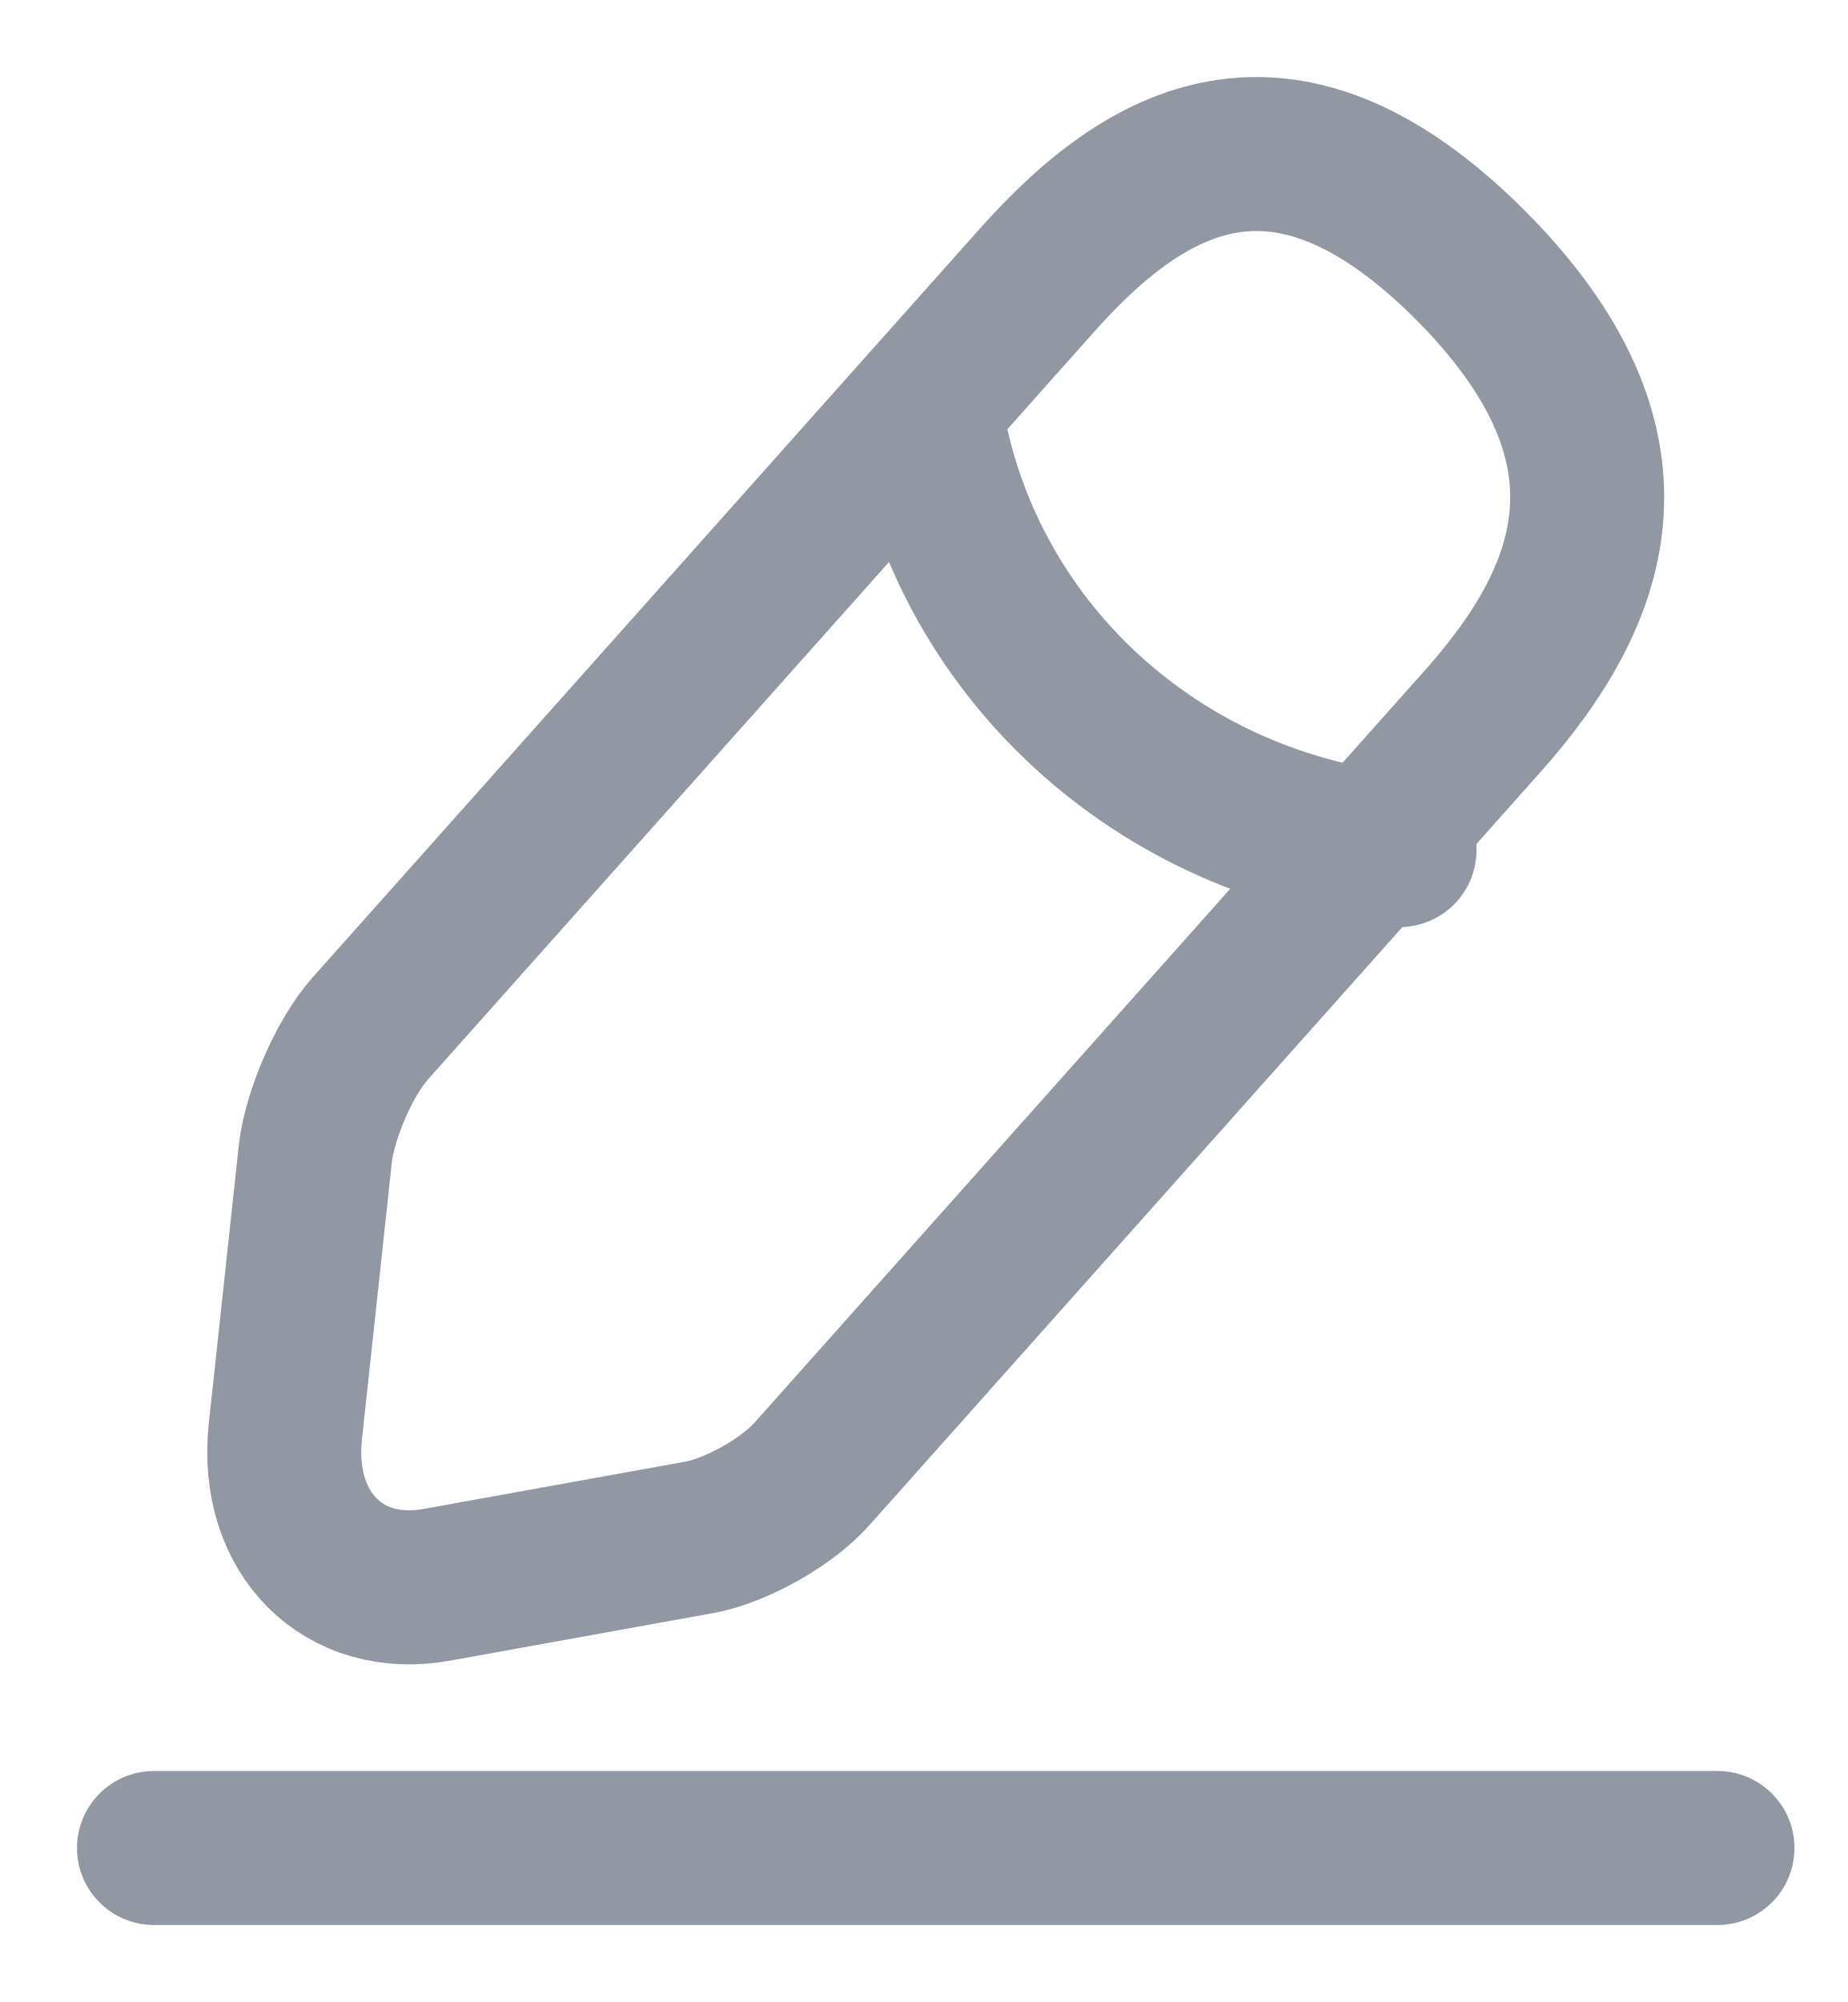
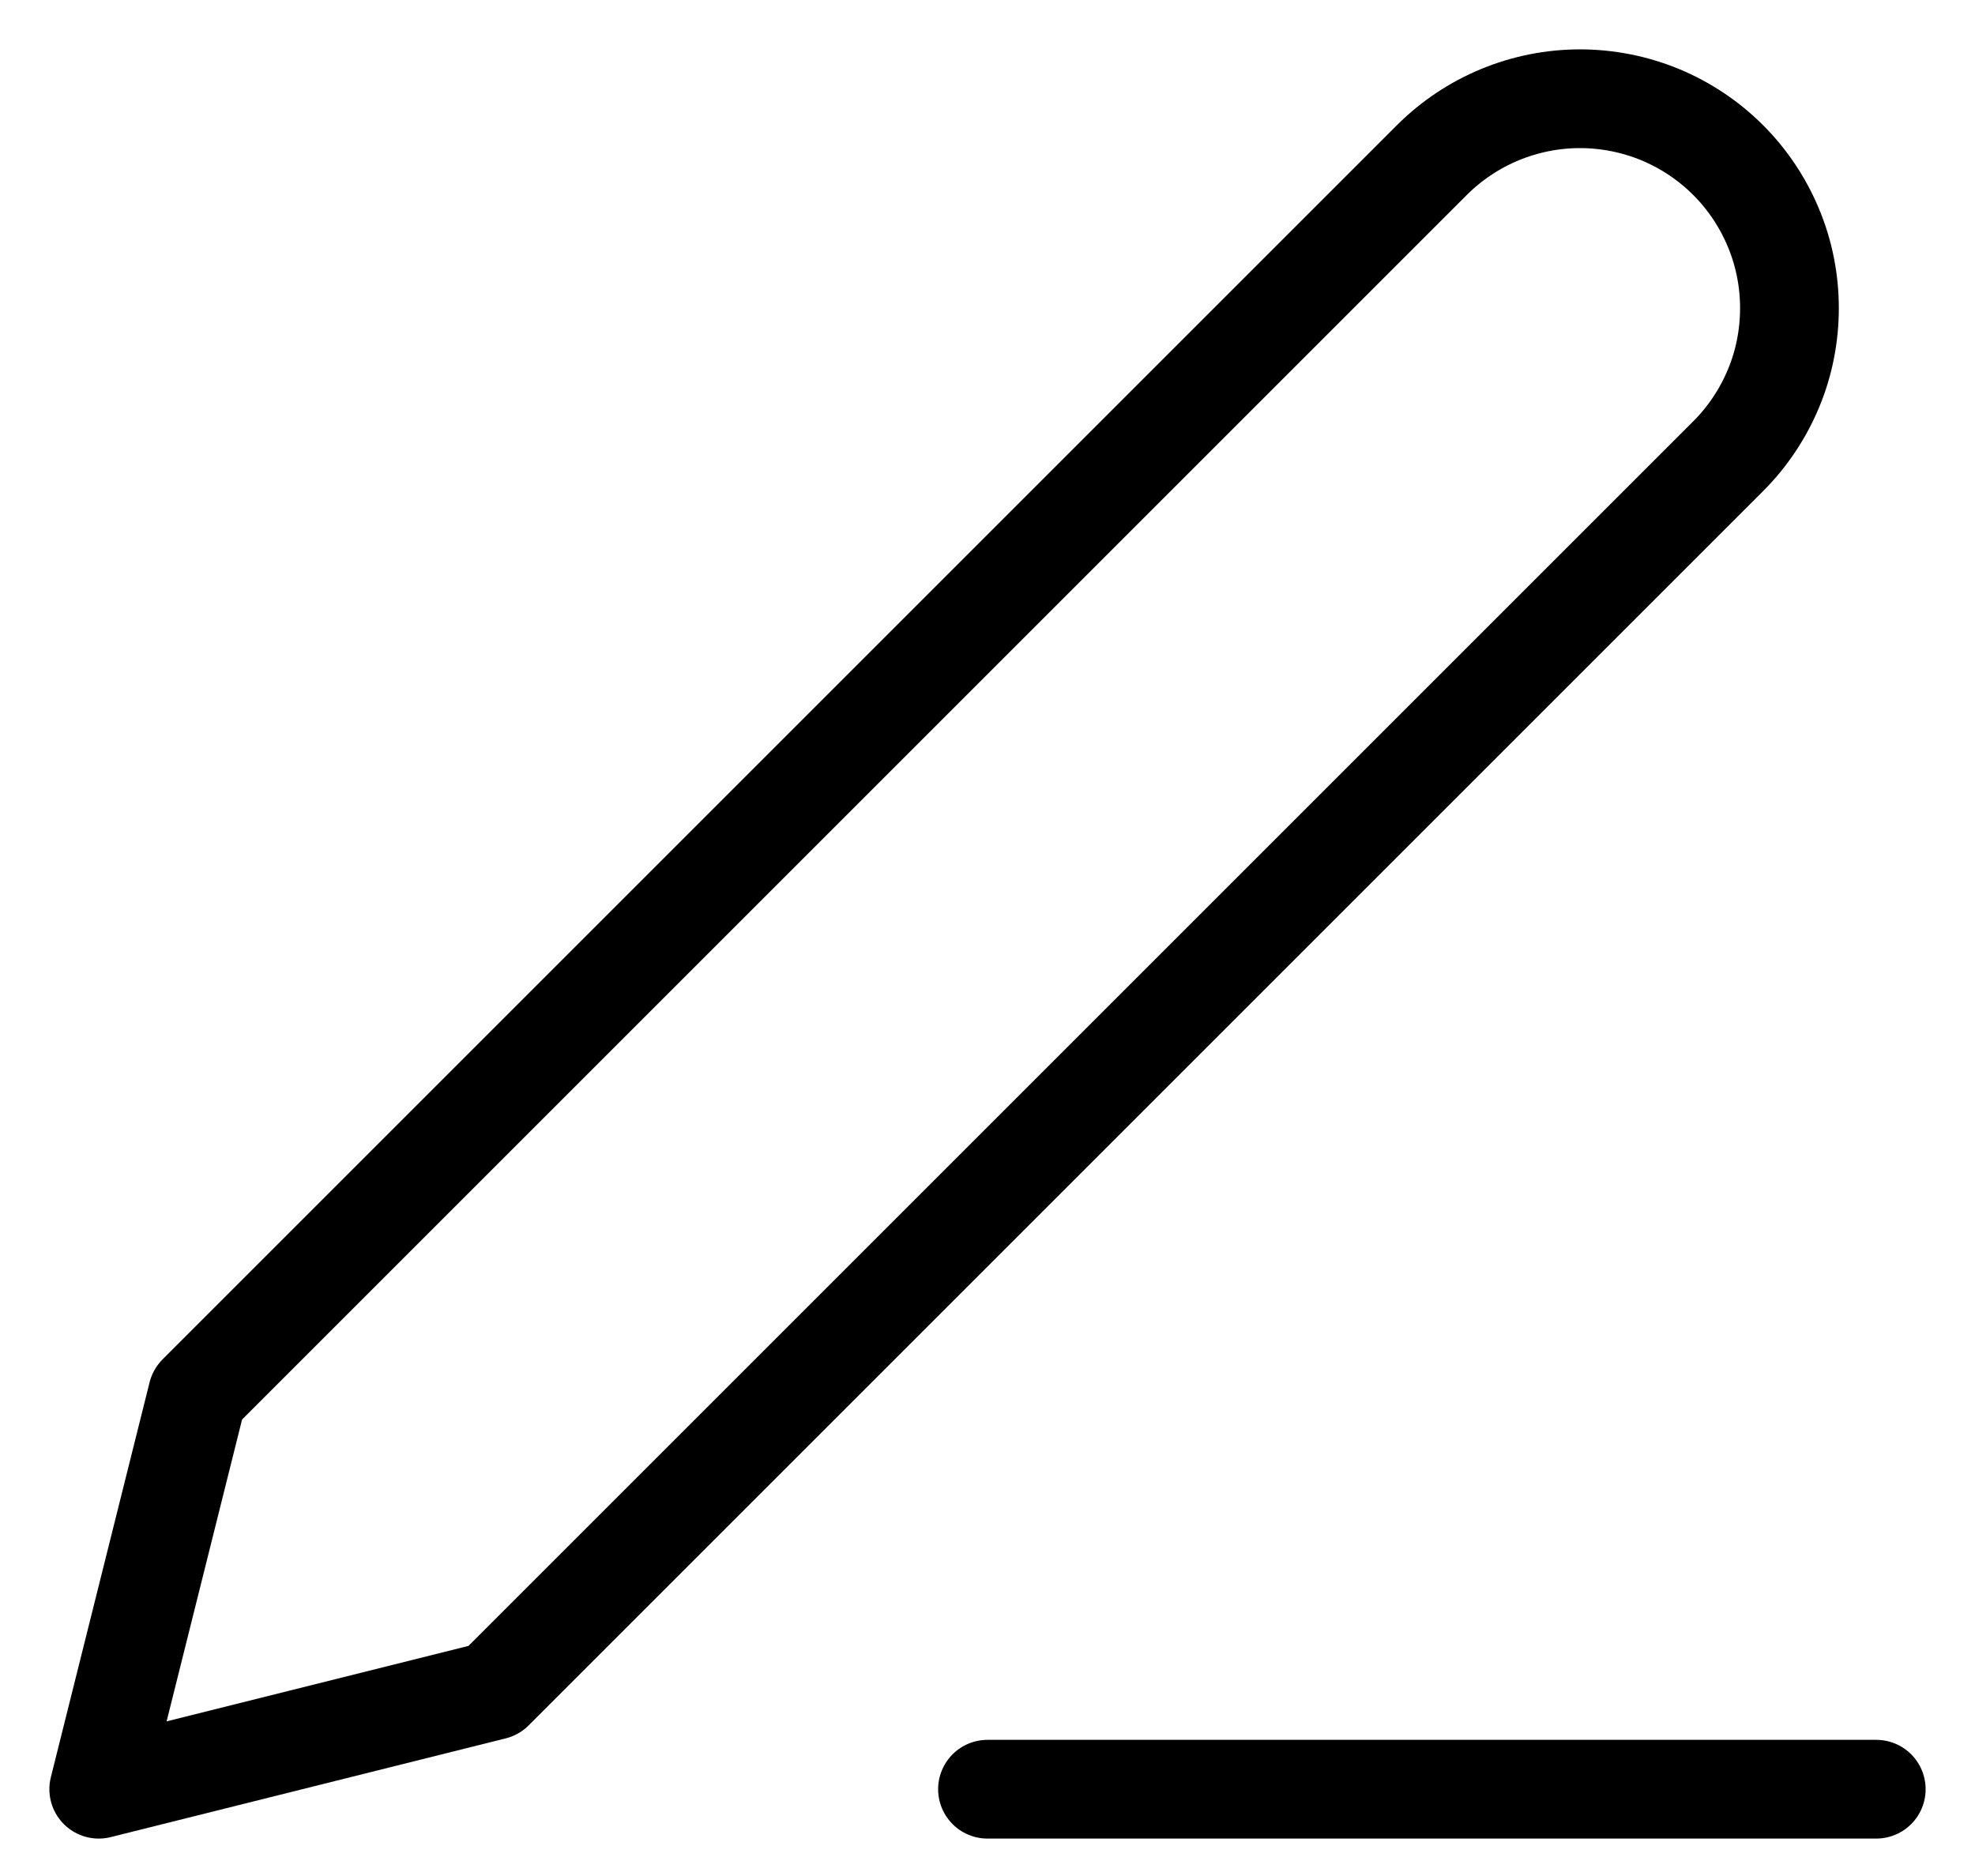
- <svg xmlns="http://www.w3.org/2000/svg" width="12" height="13" viewBox="0 0 12 13" fill="none">
-   <path d="M6.746 1.807L2.403 6.68C2.239 6.865 2.081 7.229 2.049 7.481L1.853 9.298C1.784 9.954 2.229 10.403 2.842 10.29L4.546 9.982C4.784 9.937 5.117 9.752 5.281 9.562L9.624 4.689C10.375 3.848 10.714 2.889 9.545 1.717C8.381 0.557 7.498 0.966 6.746 1.807Z" stroke="#9198A3" stroke-miterlimit="10" stroke-linecap="round" stroke-linejoin="round" />
-   <path d="M6.015 2.692C6.133 3.429 6.499 4.106 7.056 4.618C7.612 5.129 8.327 5.447 9.089 5.52M1 12H11.154" stroke="#9198A3" stroke-miterlimit="10" stroke-linecap="round" stroke-linejoin="round" />
+ <svg xmlns="http://www.w3.org/2000/svg" width="20" height="19" viewBox="0 0 20 19" fill="none">
+   <path d="M10 18.121H19" stroke="black" stroke-linecap="round" stroke-linejoin="round" />
+   <path d="M14.5 1.621C14.898 1.224 15.437 1 16 1C16.279 1 16.554 1.055 16.812 1.161C17.069 1.268 17.303 1.424 17.5 1.621C17.697 1.818 17.853 2.052 17.96 2.31C18.067 2.567 18.121 2.843 18.121 3.121C18.121 3.4 18.067 3.676 17.96 3.933C17.853 4.19 17.697 4.424 17.5 4.621L5 17.121L1 18.121L2 14.121L14.5 1.621Z" stroke="black" stroke-linecap="round" stroke-linejoin="round" />
</svg>
